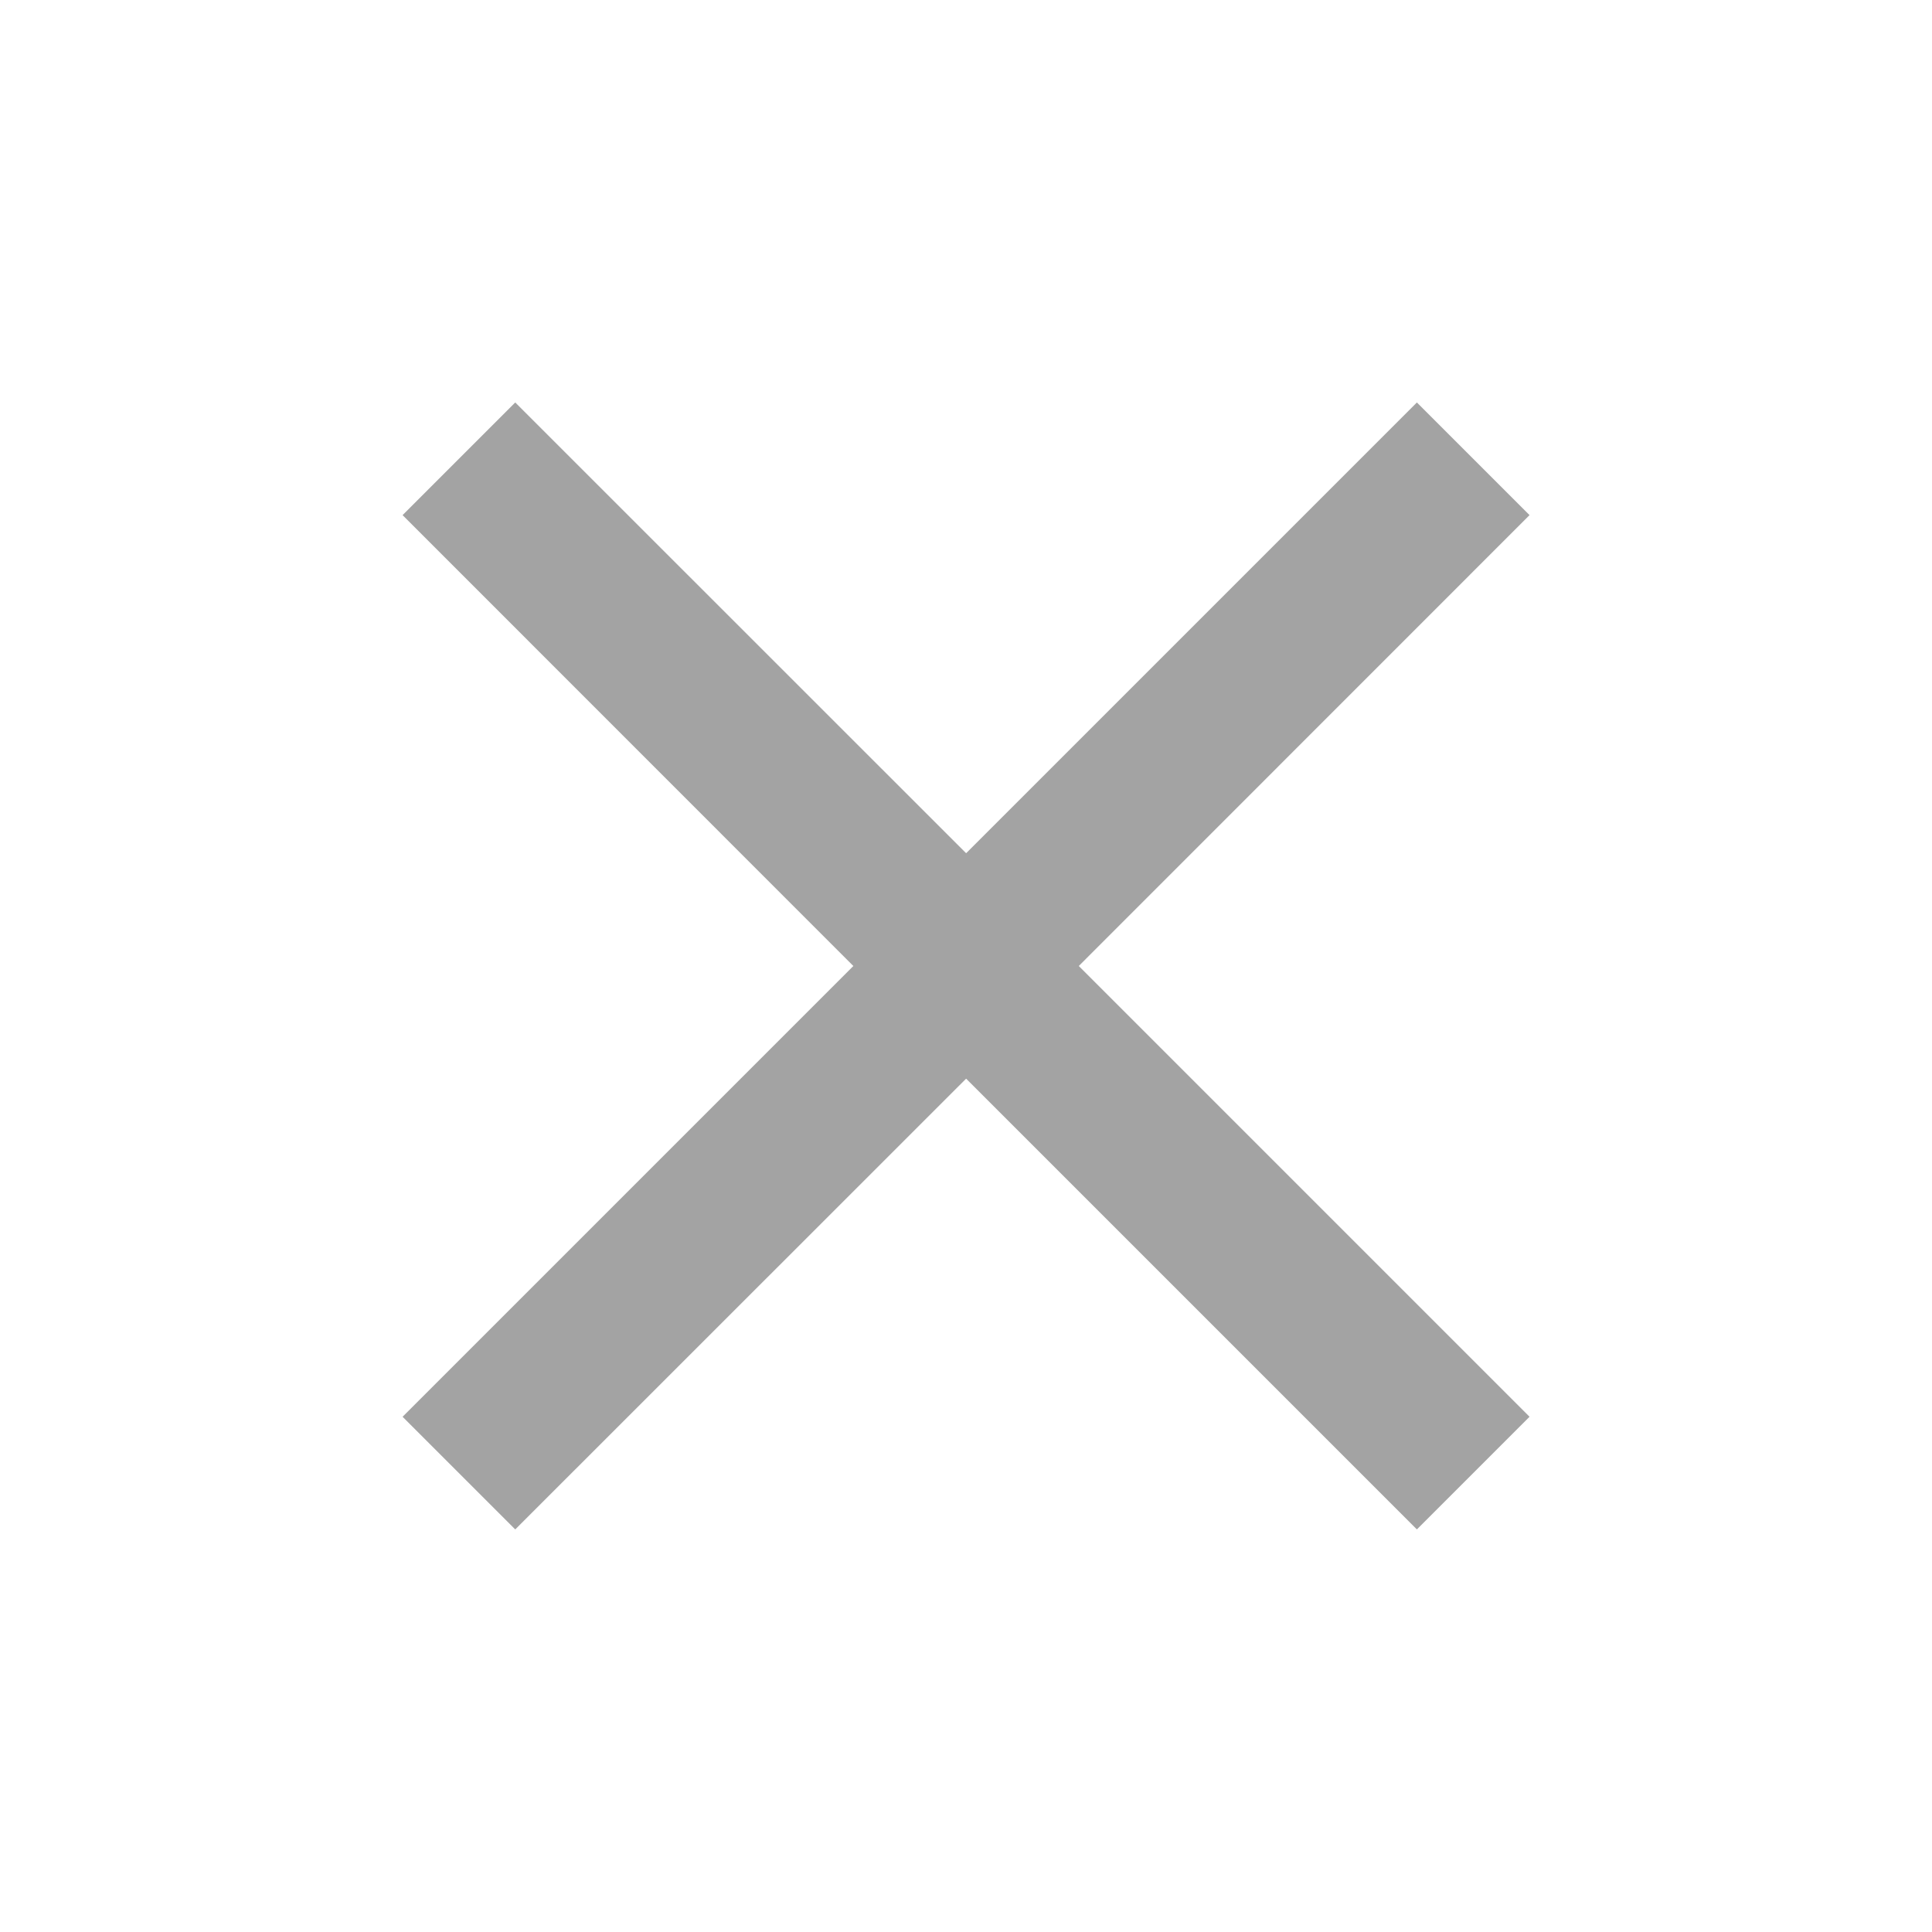
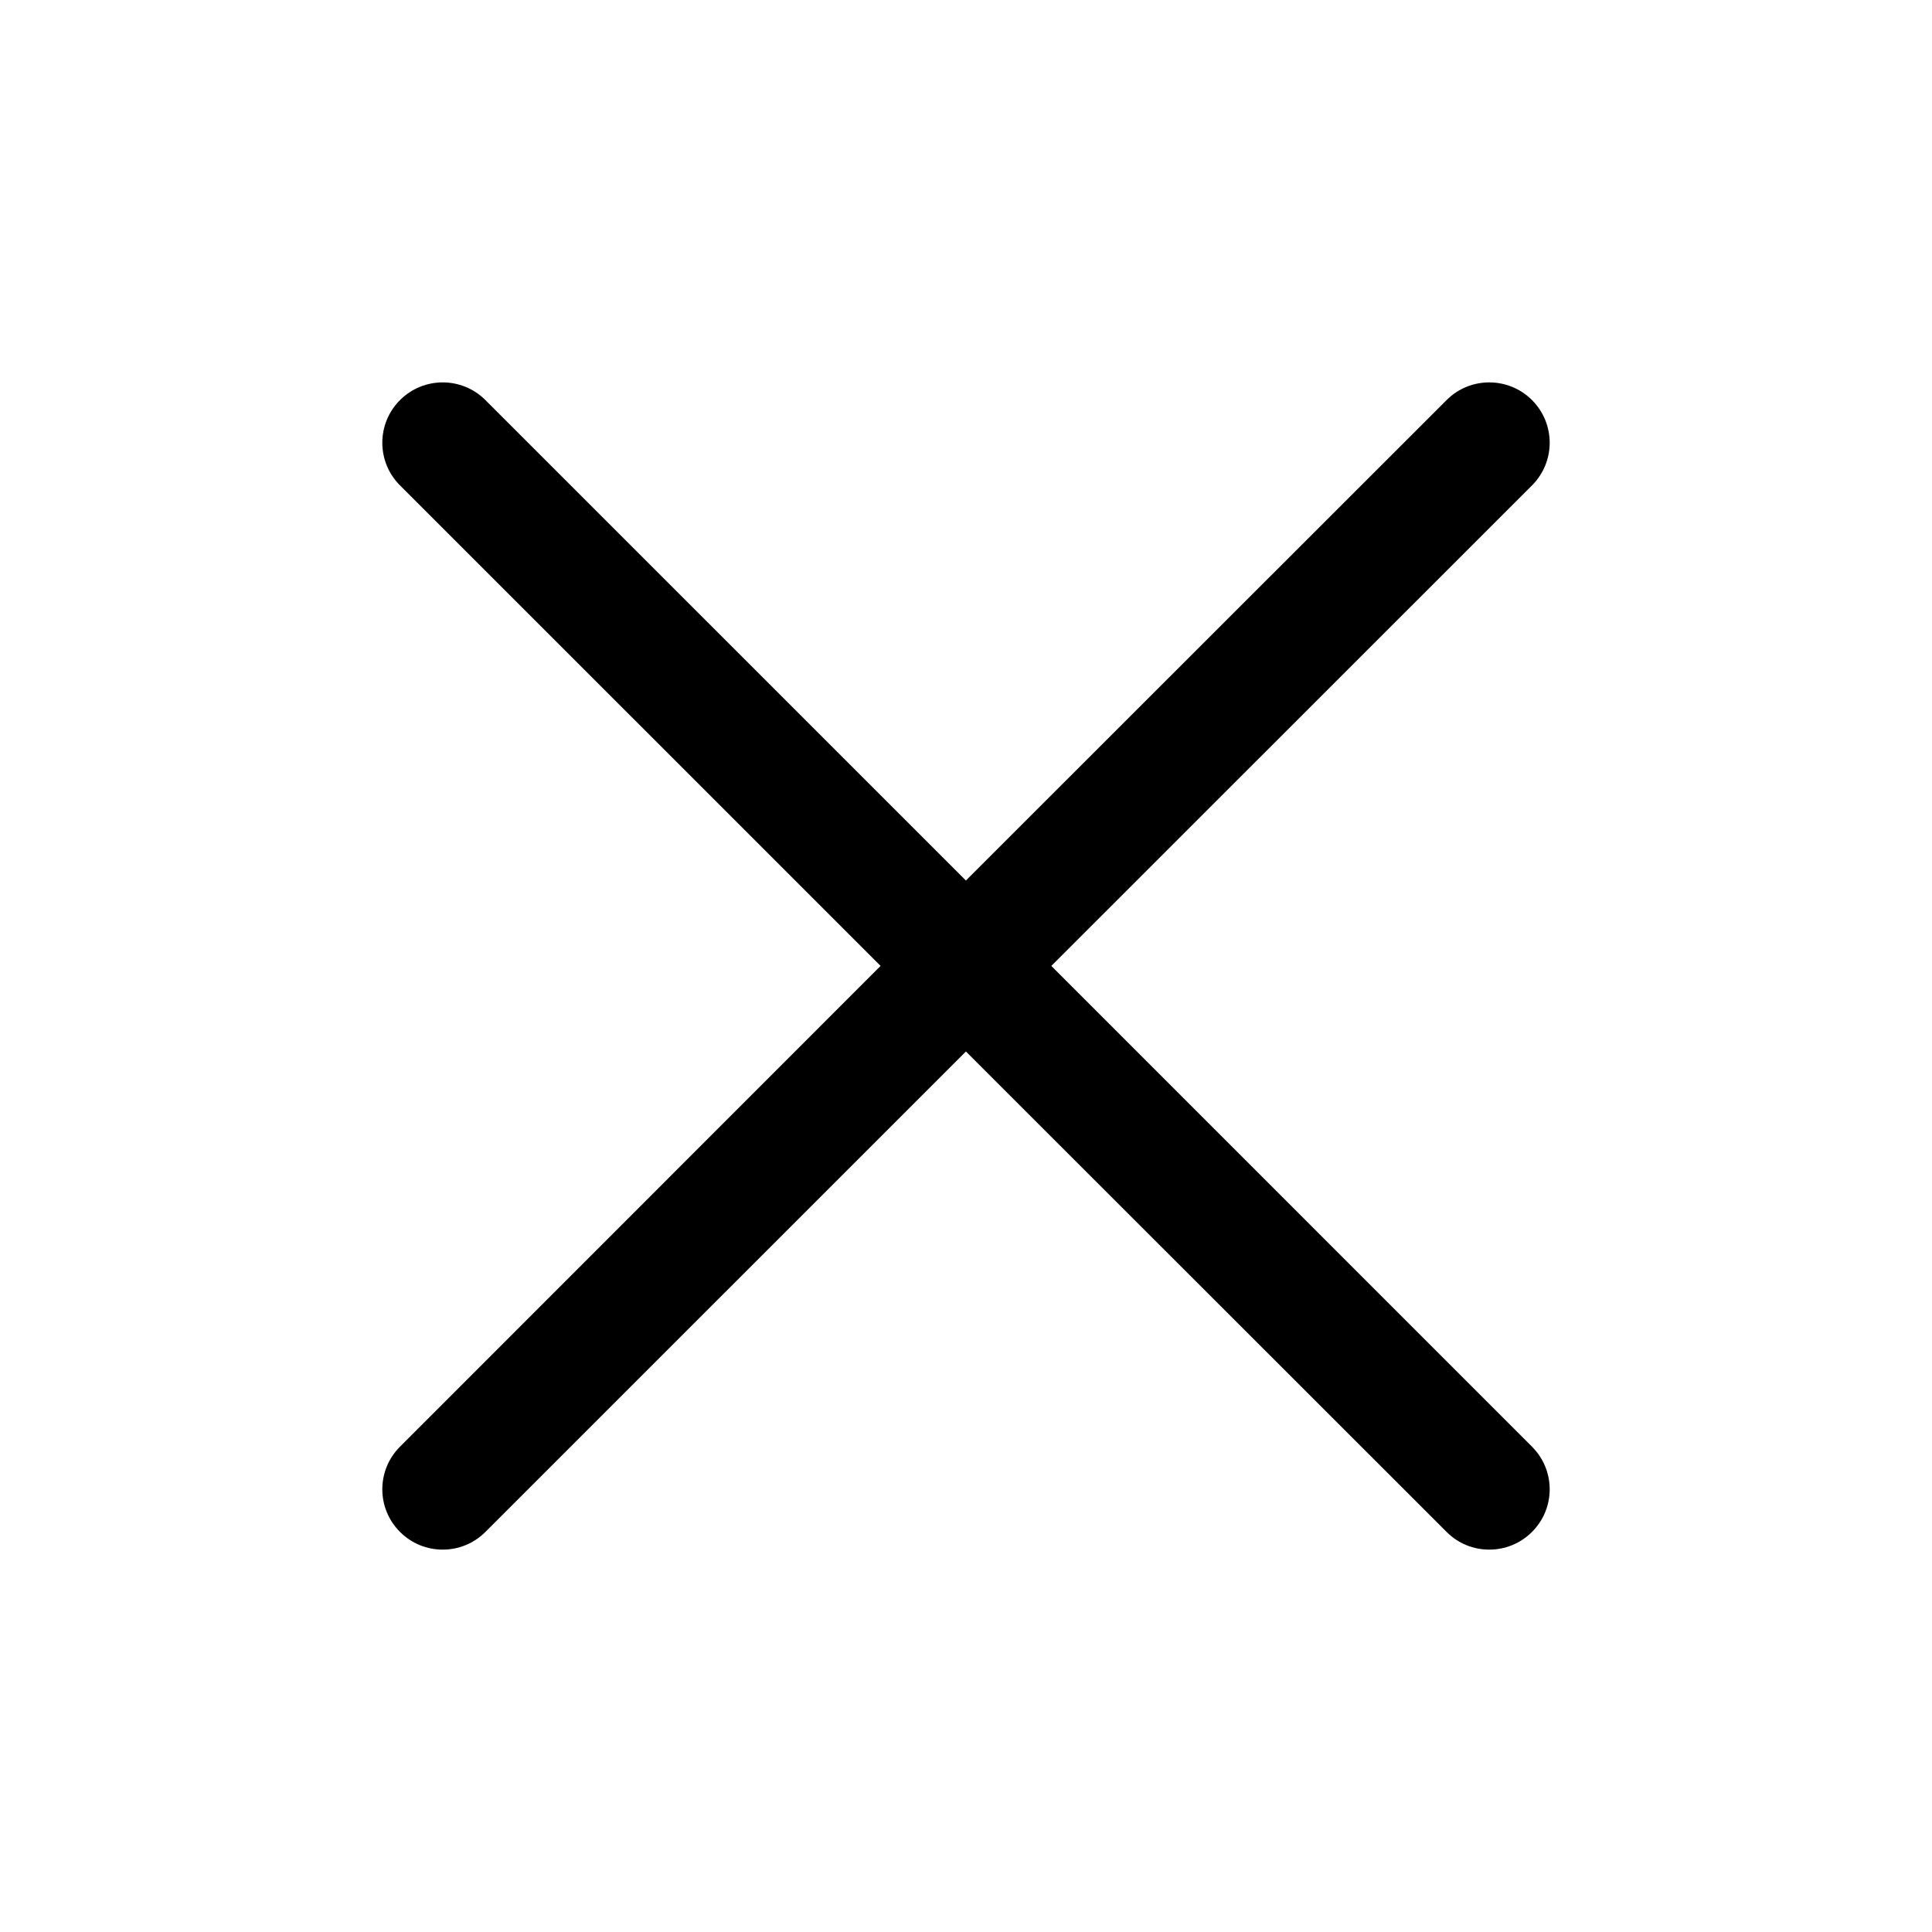
- <svg xmlns="http://www.w3.org/2000/svg" width="16" height="16" viewBox="0 0 16 16" fill="none">
-   <path d="M4.267 12.666L3.334 11.733L7.067 8L3.334 4.266L4.267 3.333L8.001 7.066L11.734 3.333L12.667 4.266L8.934 8L12.667 11.733L11.734 12.666L8.001 8.933L4.267 12.666Z" fill="currentColor" fill-opacity="0.36" />
+ <svg xmlns="http://www.w3.org/2000/svg" width="24" height="24" viewBox="0 0 24 24" fill="none">
+   <path d="M13.06 11.999L19.031 6.03C19.324 5.737 19.324 5.263 19.031 4.97C18.738 4.677 18.262 4.677 17.97 4.97L11.999 10.938L6.03 4.97C5.737 4.677 5.262 4.677 4.969 4.97C4.676 5.263 4.676 5.737 4.969 6.03L10.939 11.999L4.969 17.971C4.676 18.264 4.676 18.738 4.969 19.03C5.116 19.177 5.307 19.25 5.499 19.25C5.692 19.25 5.883 19.177 6.03 19.03L11.999 13.062L17.97 19.03C18.116 19.177 18.308 19.25 18.5 19.25C18.692 19.25 18.884 19.177 19.031 19.03C19.324 18.738 19.324 18.264 19.031 17.971L13.06 11.999Z" fill="currentColor" />
</svg>
